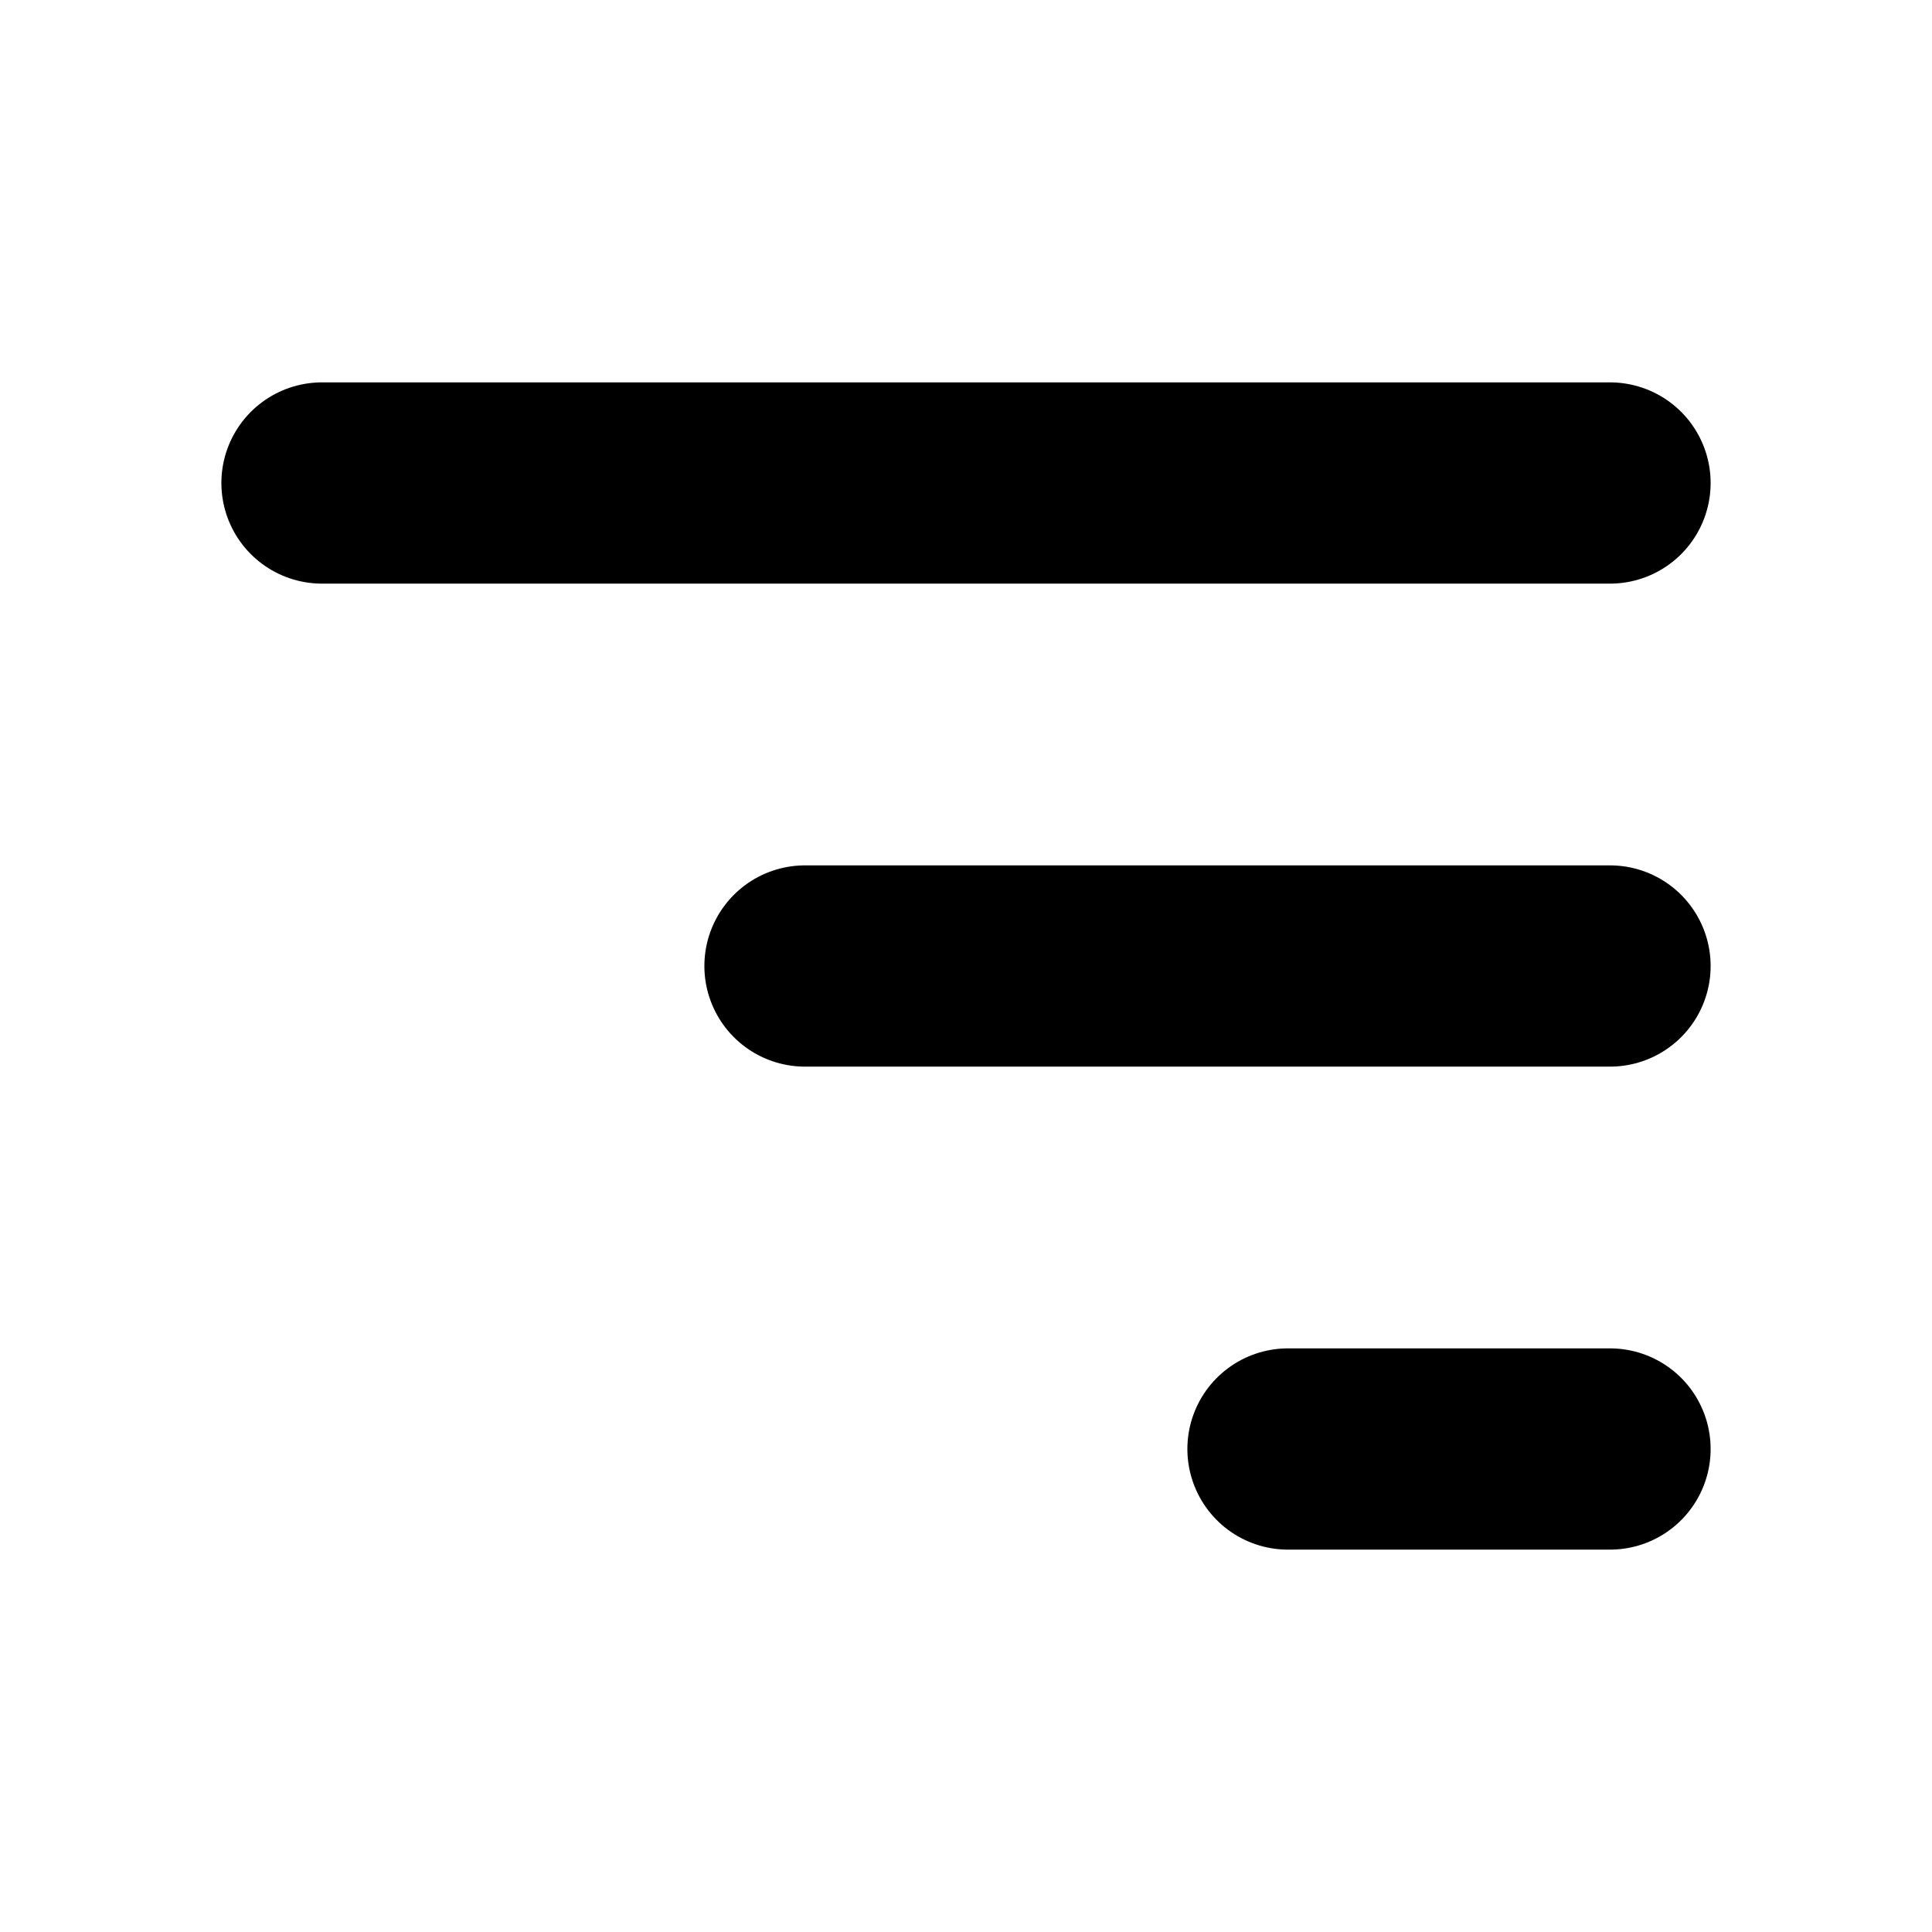
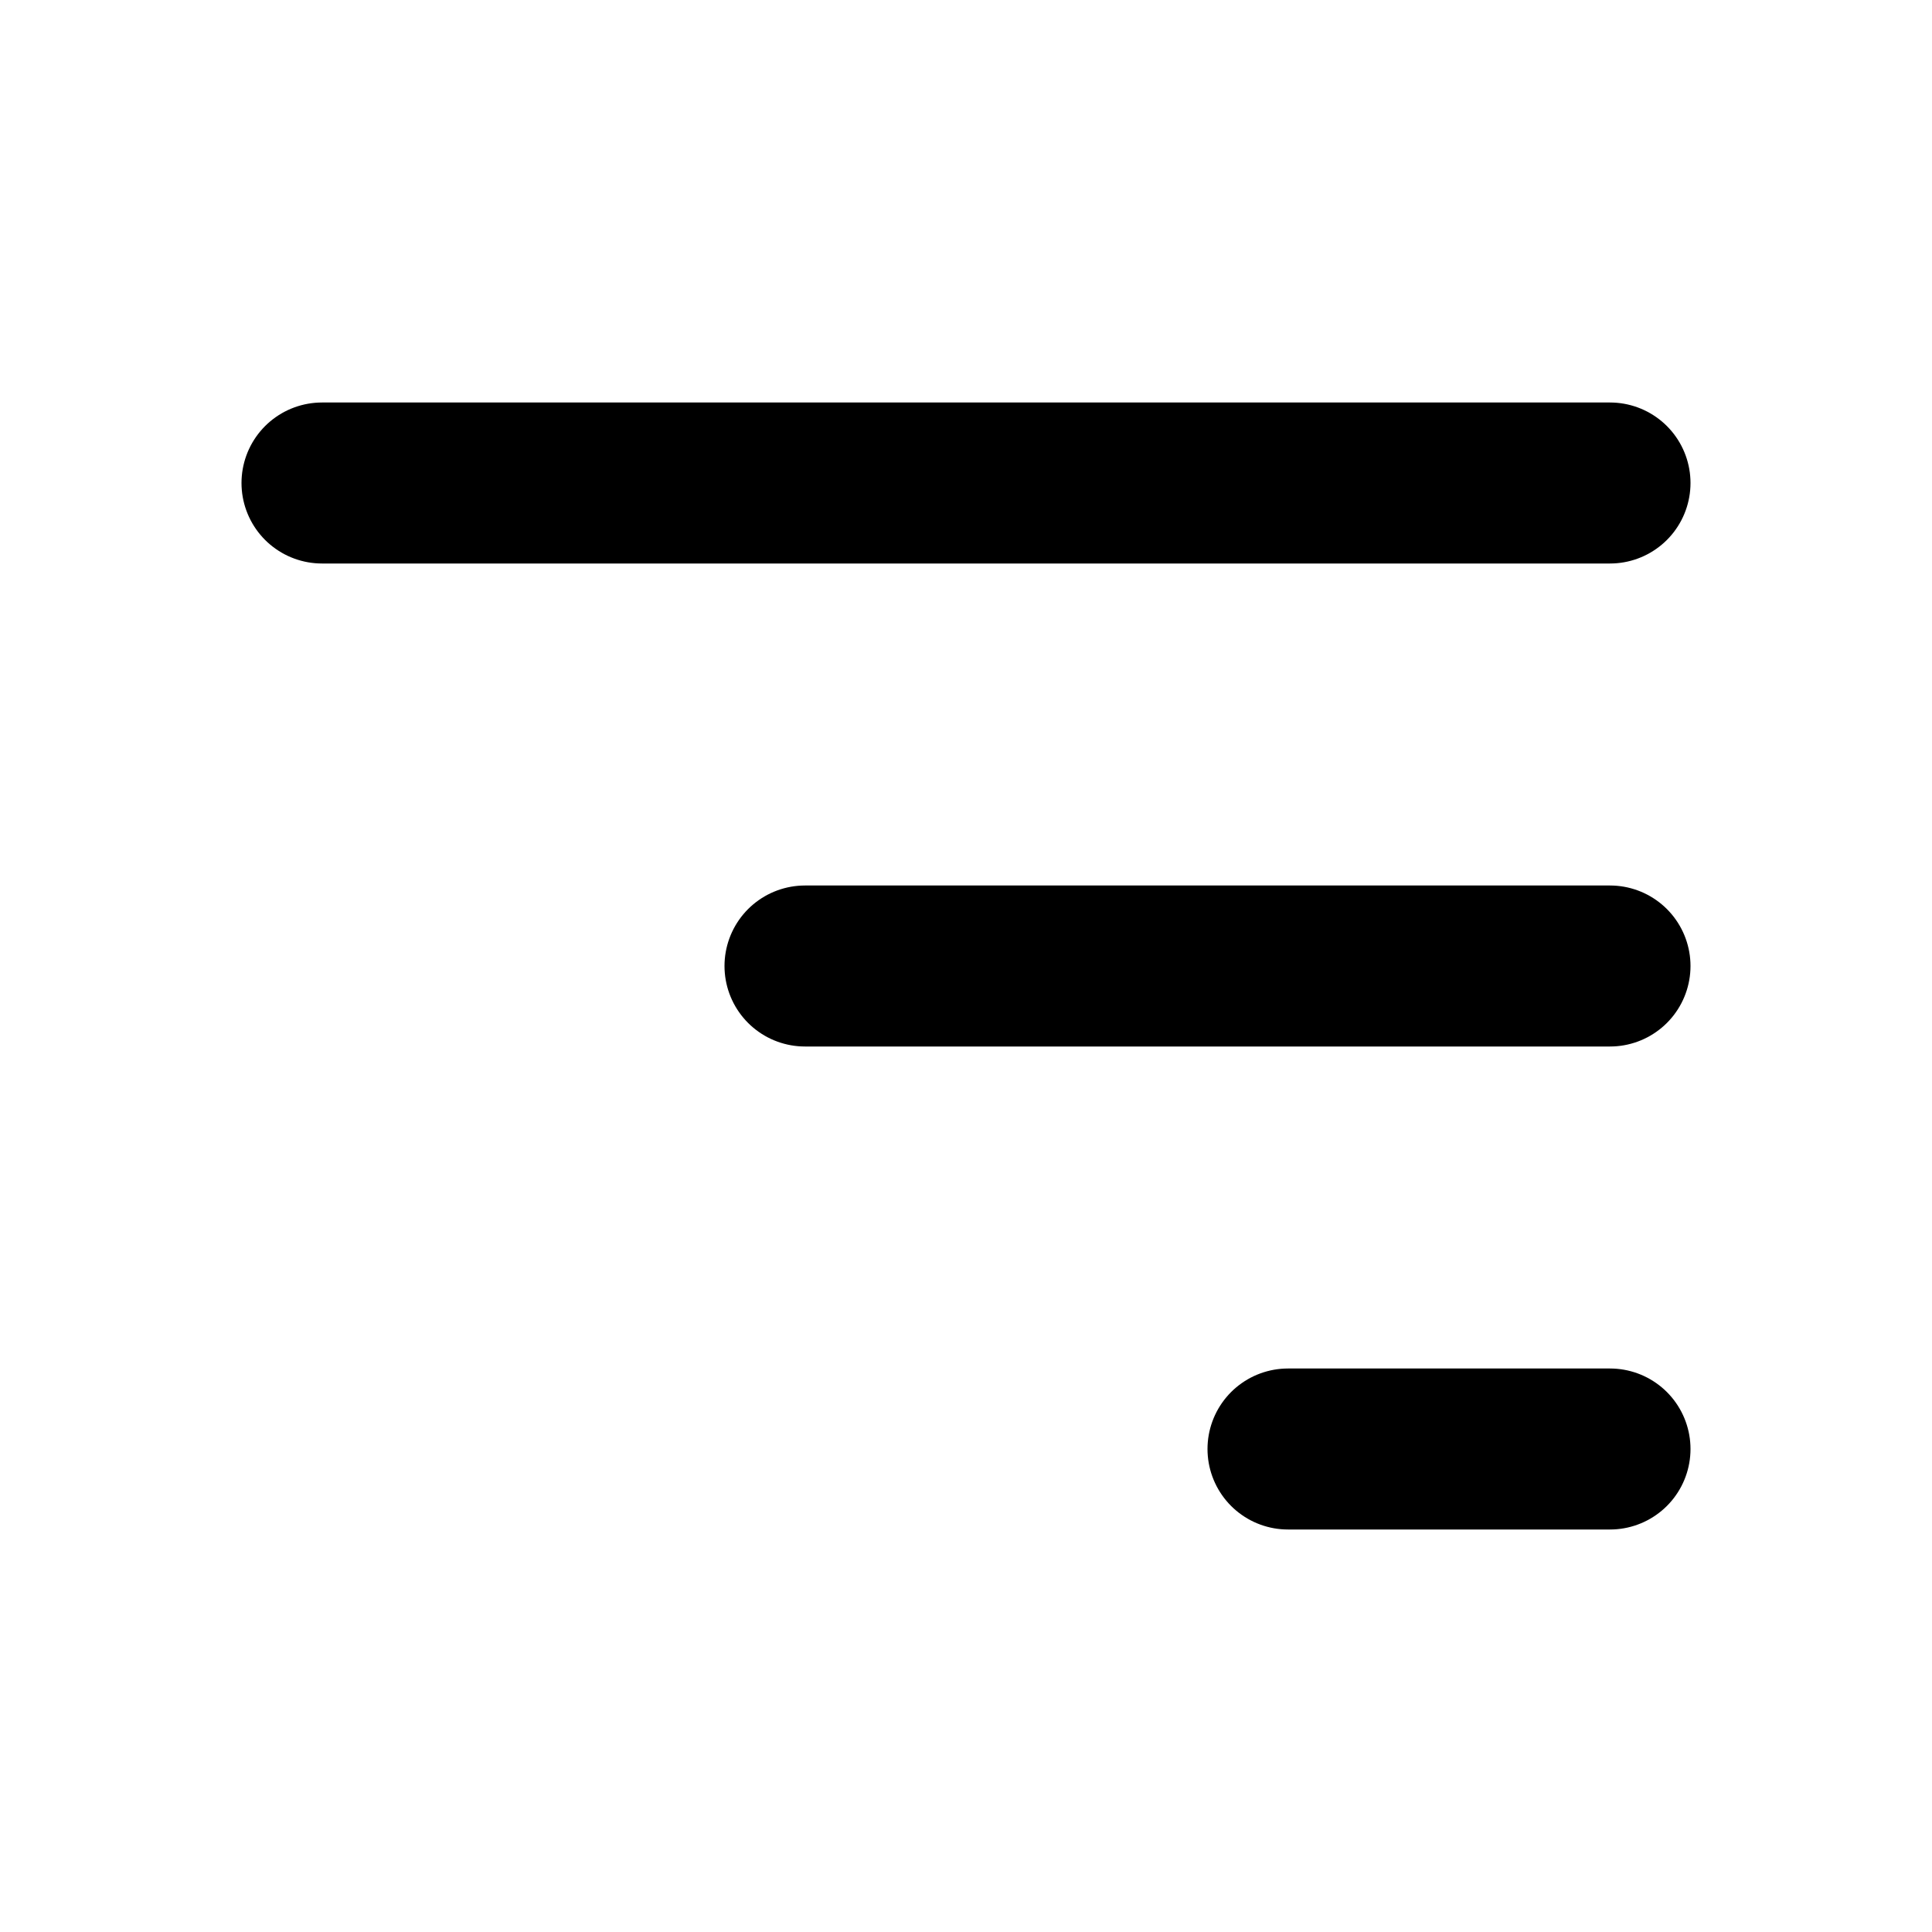
- <svg xmlns="http://www.w3.org/2000/svg" viewBox="0 0 24 24" fill="none" stroke="black" stroke-width="2.5" stroke-linecap="round">
+ <svg xmlns="http://www.w3.org/2000/svg" viewBox="0 0 24 24" fill="none" stroke="black" stroke-width="2" stroke-linecap="round">
  <line x1="4" y1="6" x2="20" y2="6" />
  <line x1="10" y1="12" x2="20" y2="12" />
  <line x1="16" y1="18" x2="20" y2="18" />
</svg>
